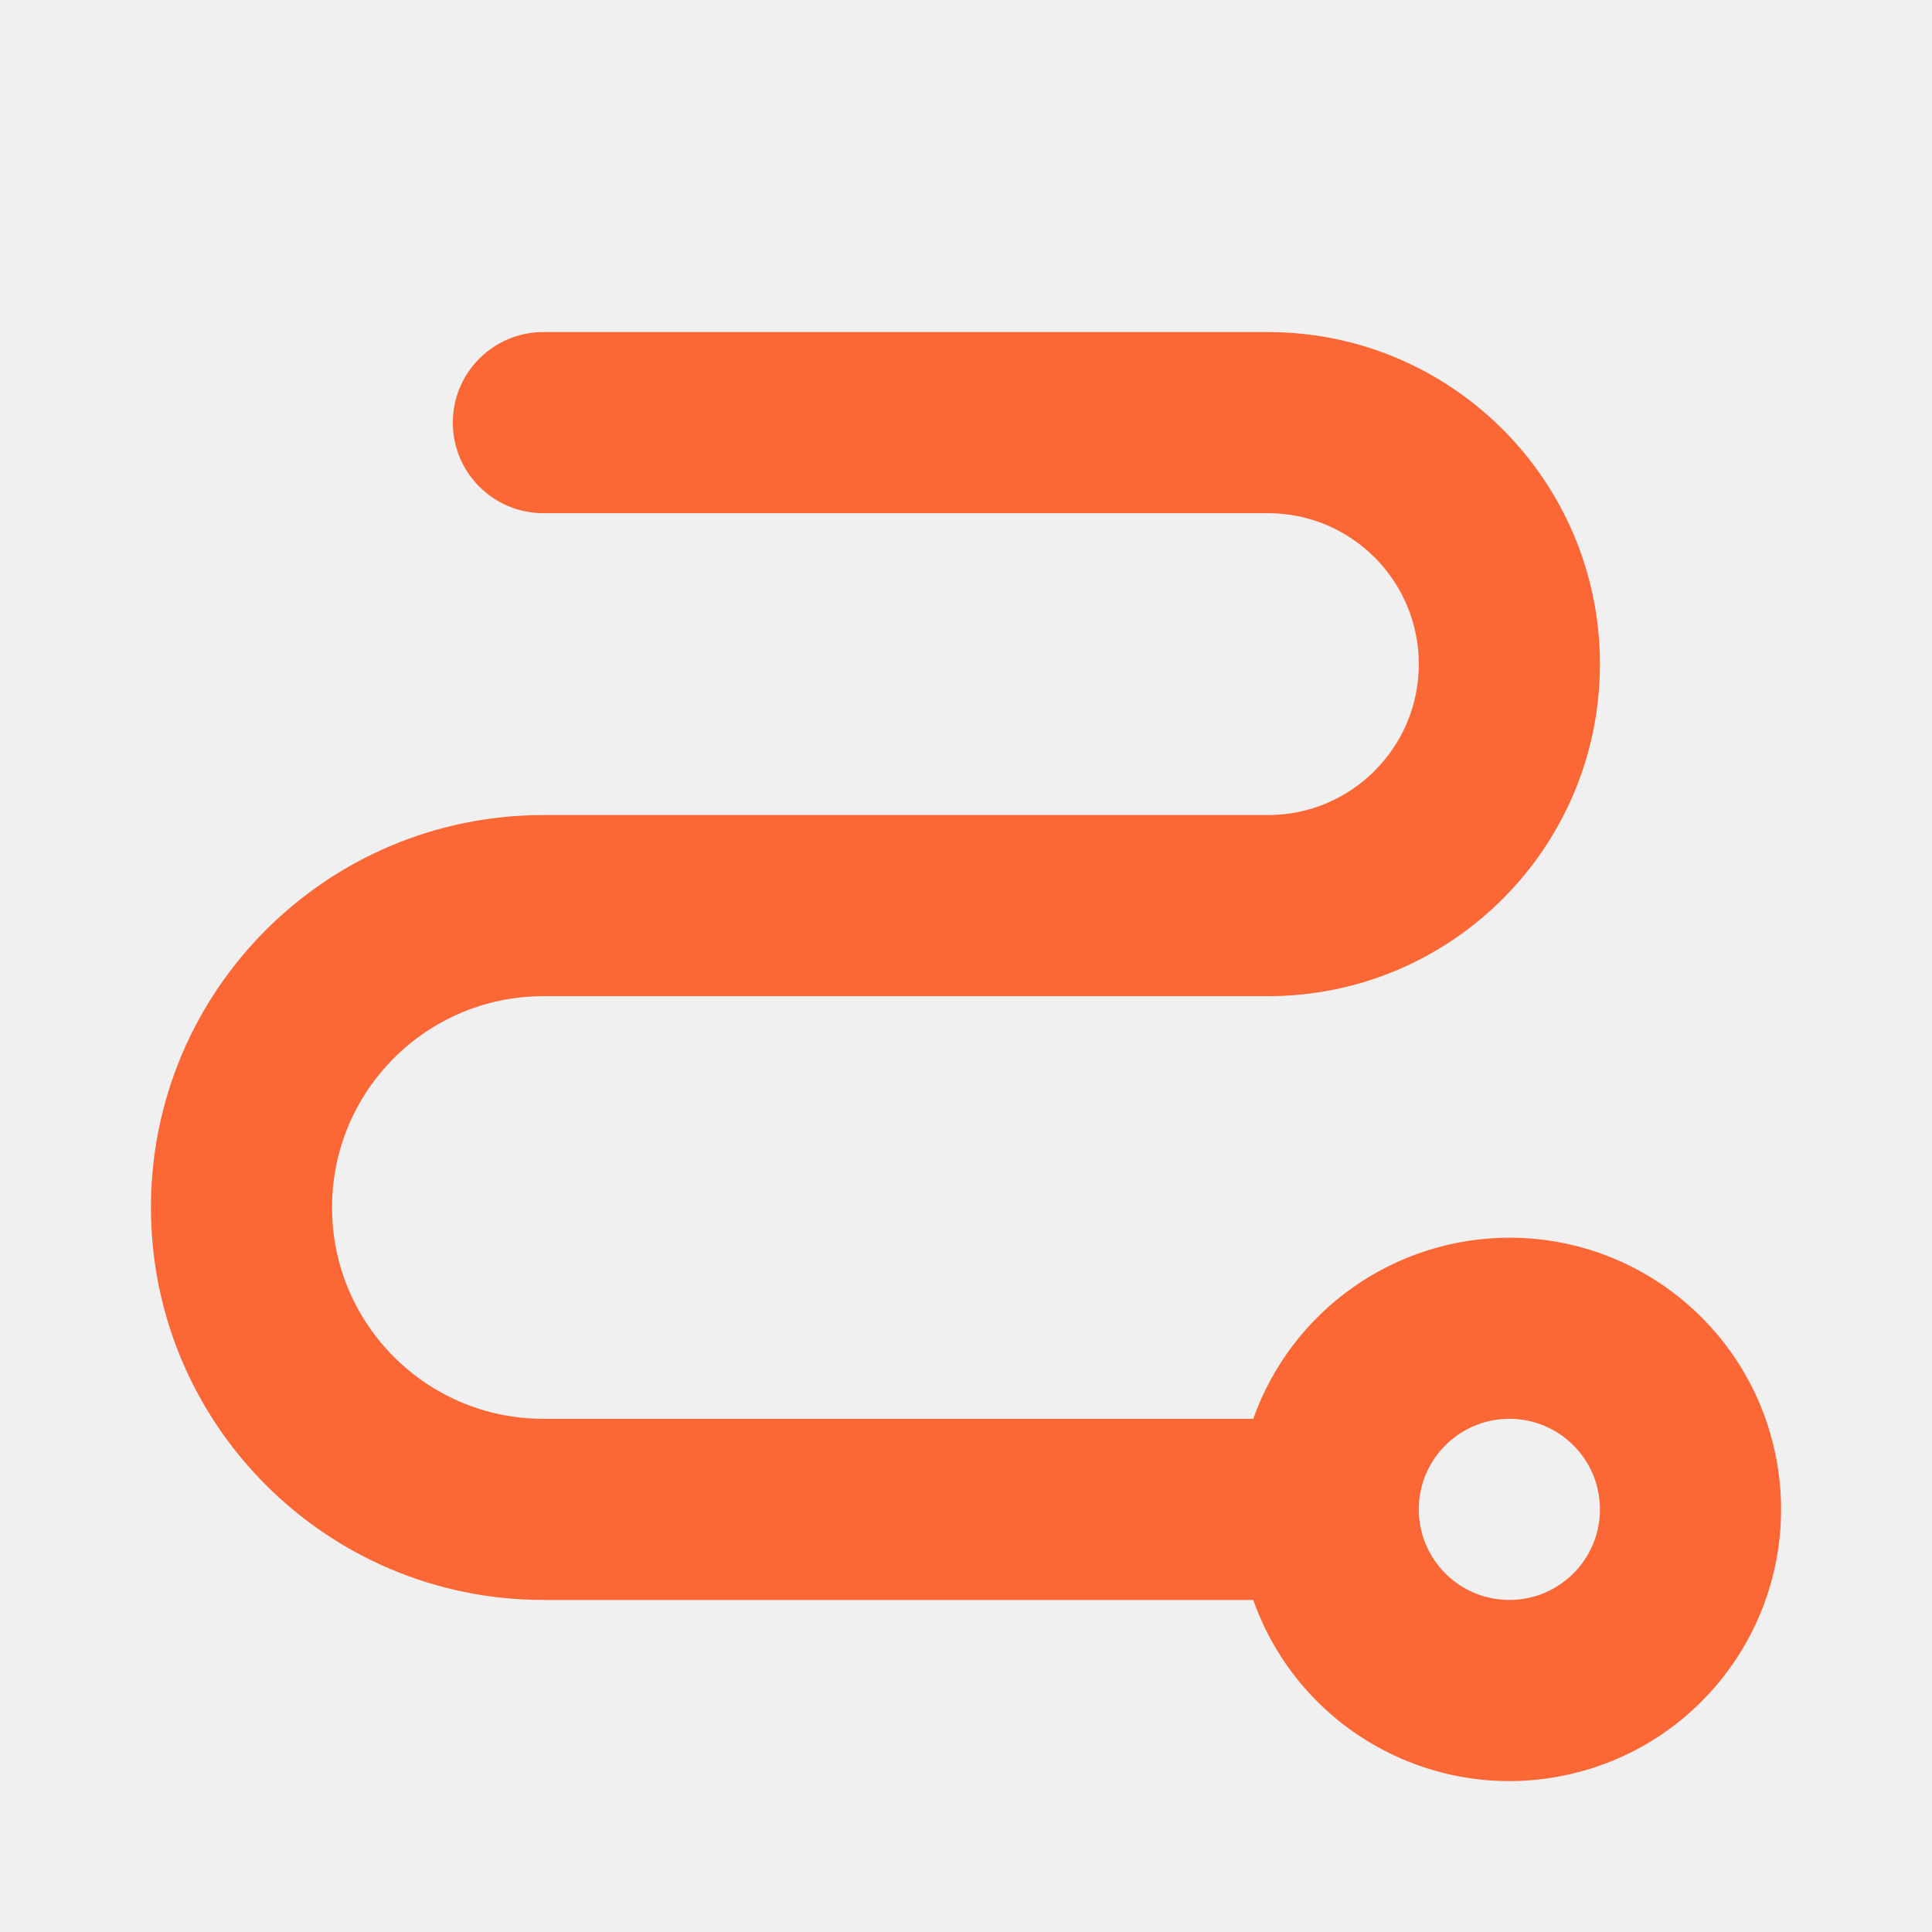
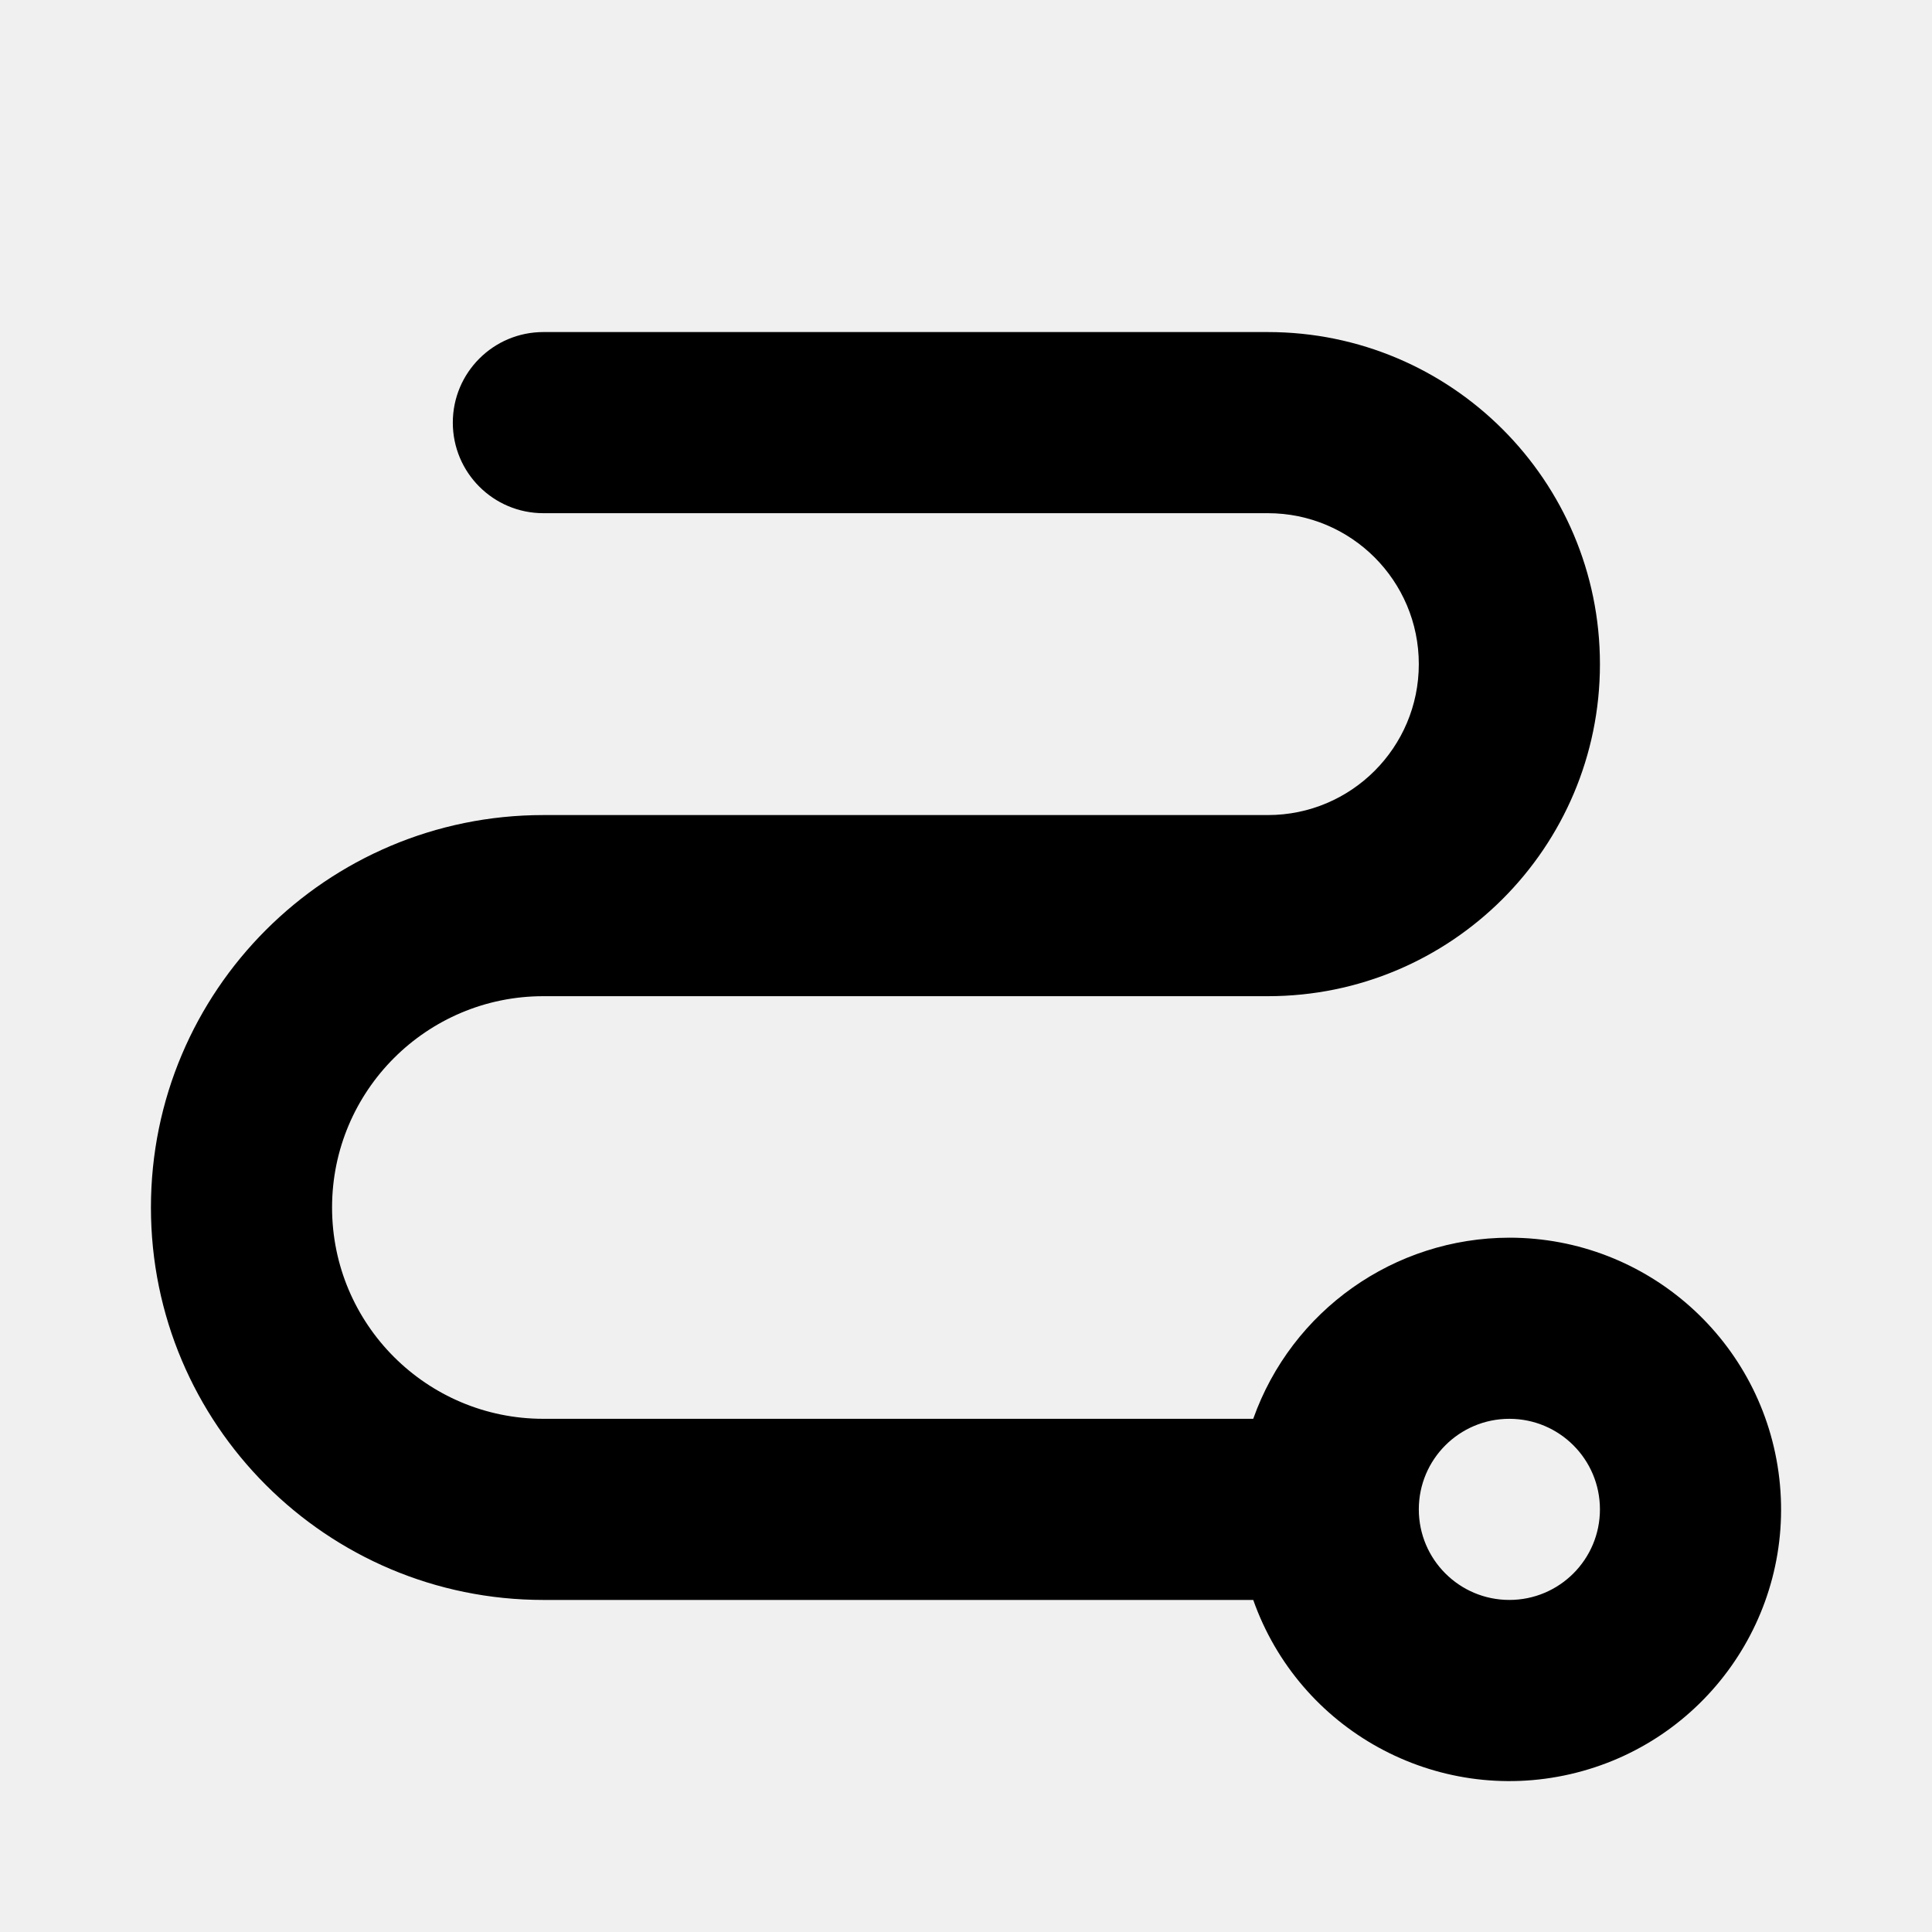
<svg xmlns="http://www.w3.org/2000/svg" width="32" height="32" fill="#000000" viewBox="0 0 256 256">
-   <path fill="#FC6736" d="M200,164a36.07,36.07,0,0,0-33.94,24H72a28,28,0,0,1,0-56h96a44,44,0,0,0,0-88H72a12,12,0,0,0,0,24h96a20,20,0,0,1,0,40H72a52,52,0,0,0,0,104h94.06A36,36,0,1,0,200,164Zm0,48a12,12,0,1,1,12-12A12,12,0,0,1,200,212Z" />
+   <path d="M200,164a36.07,36.07,0,0,0-33.94,24H72a28,28,0,0,1,0-56h96a44,44,0,0,0,0-88H72a12,12,0,0,0,0,24h96a20,20,0,0,1,0,40H72a52,52,0,0,0,0,104h94.06A36,36,0,1,0,200,164Zm0,48a12,12,0,1,1,12-12A12,12,0,0,1,200,212Z" />
+   <style>
+         path {
+         fill: black;
+         }
+         
+         @media (prefers-color-scheme: dark) {
+         path {
+         fill: white;
+         }
+         }
+     </style>
</svg>
